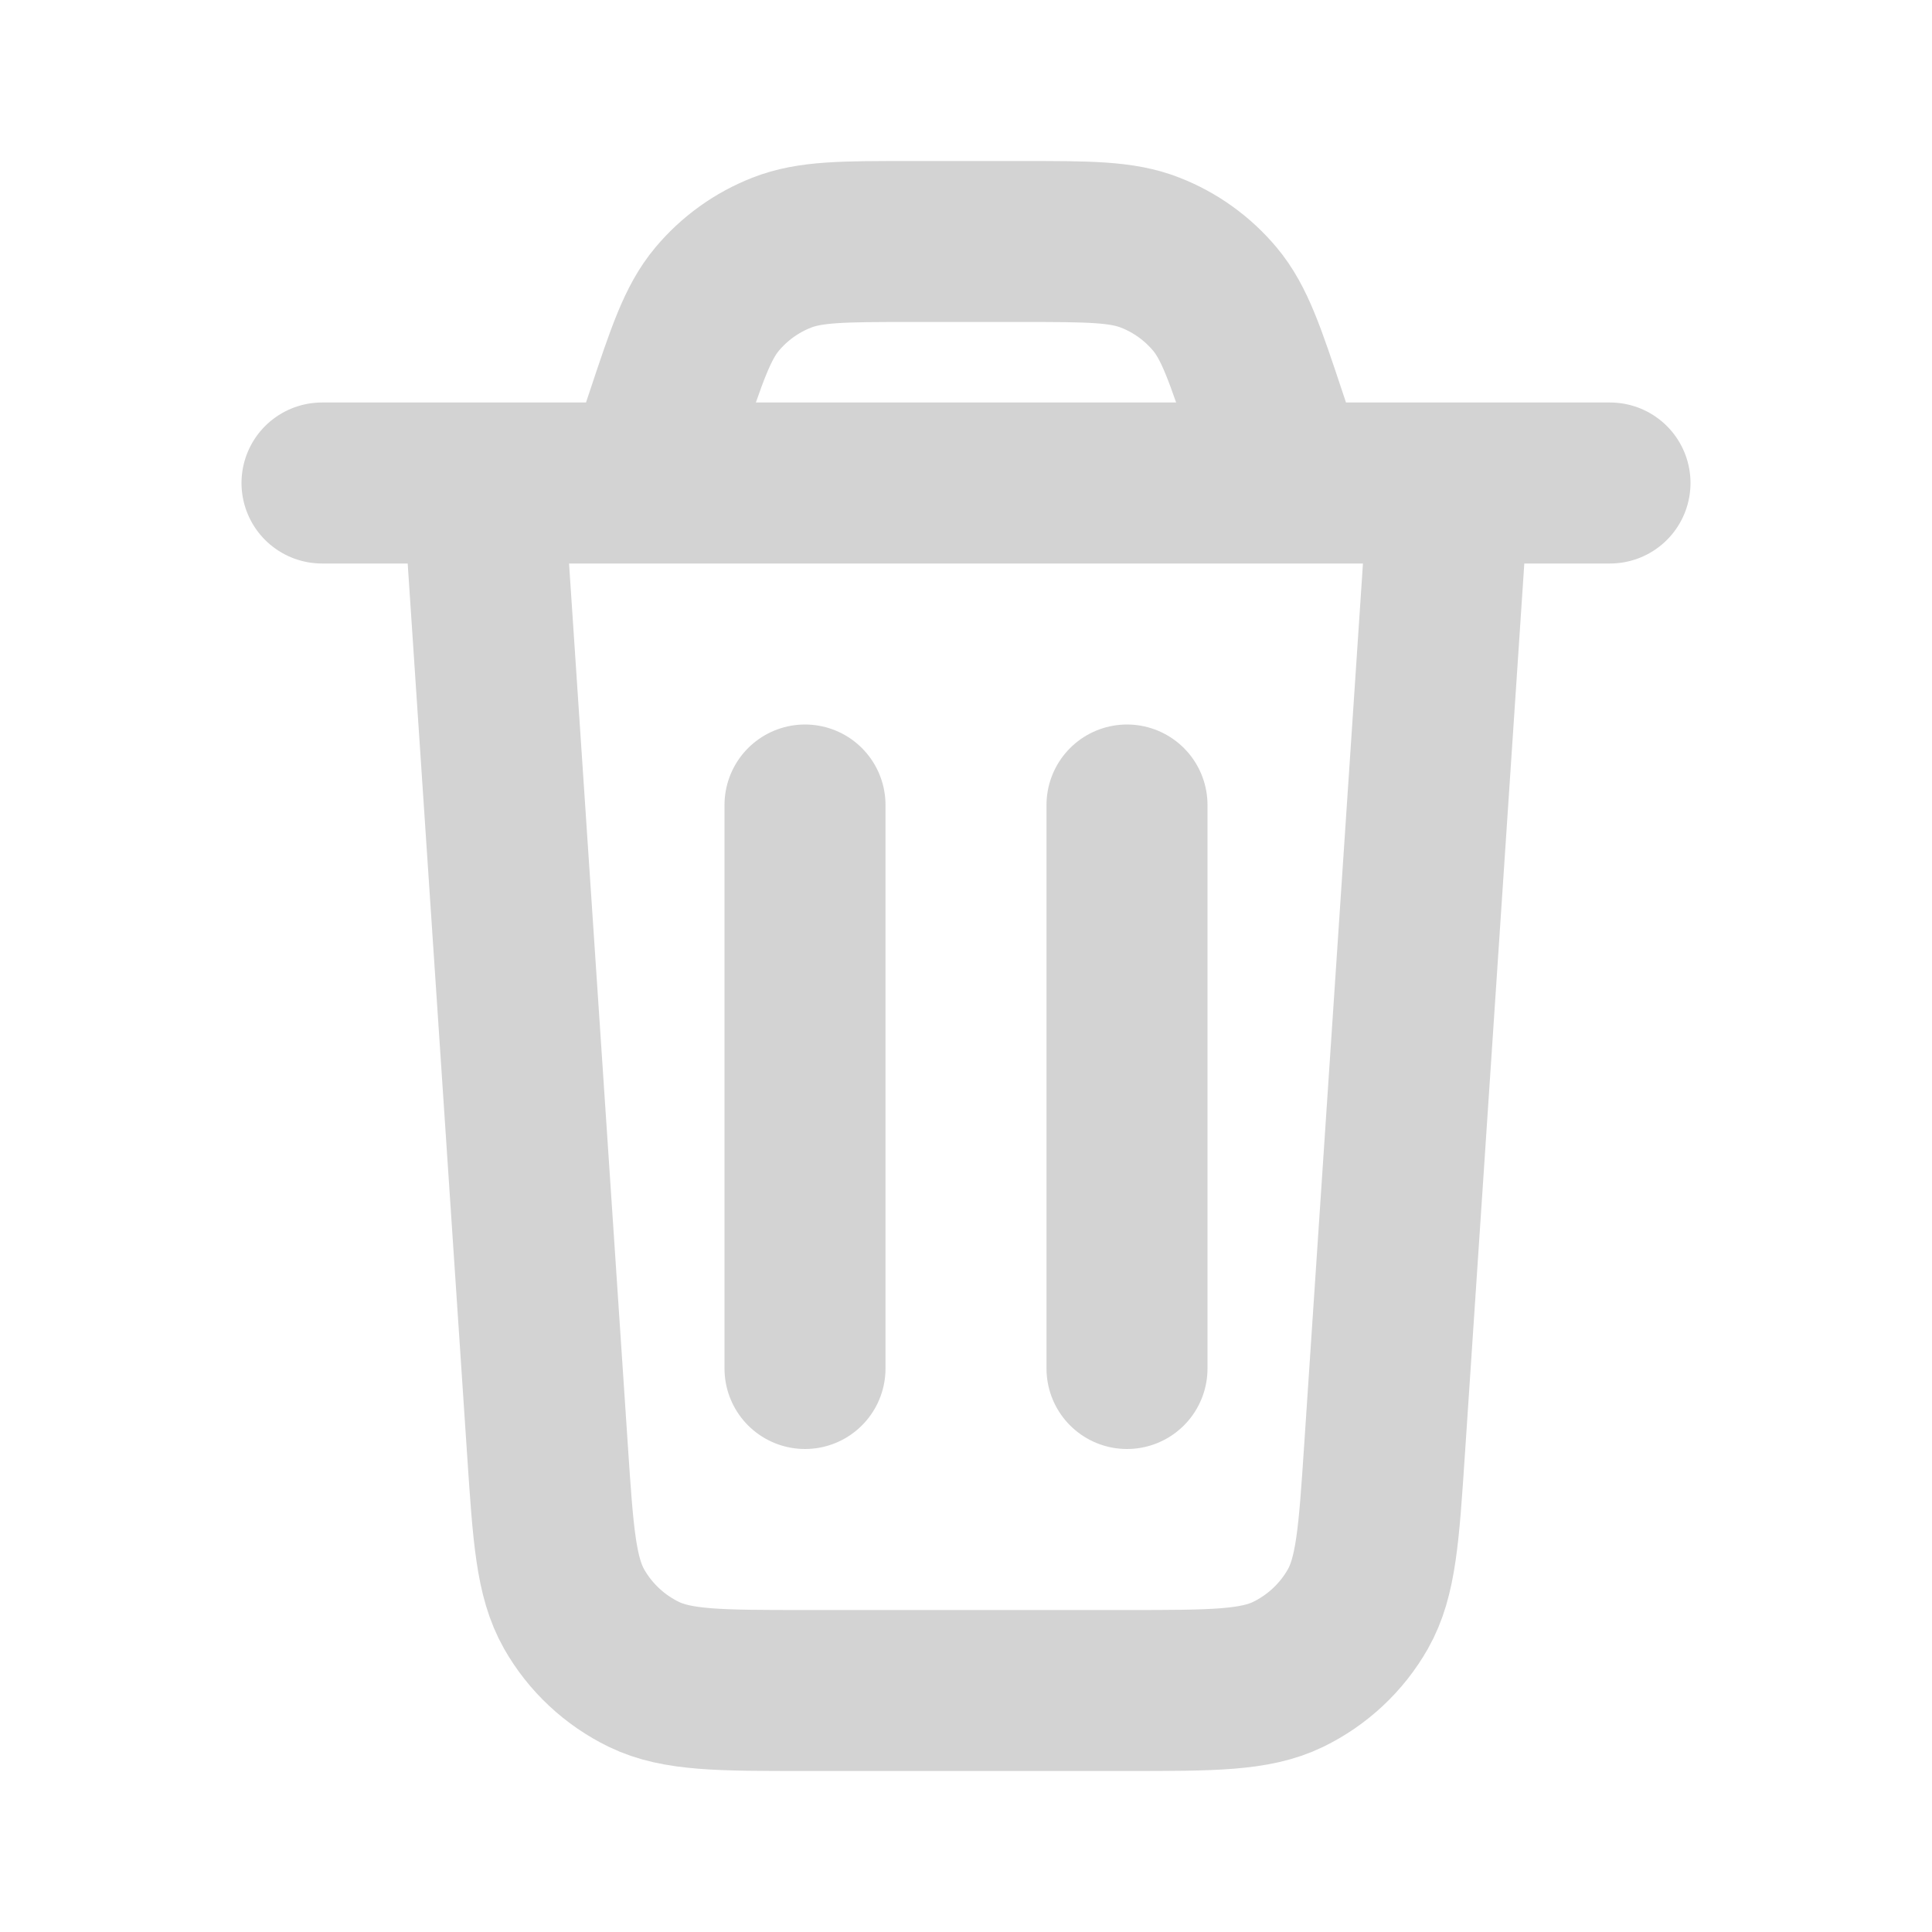
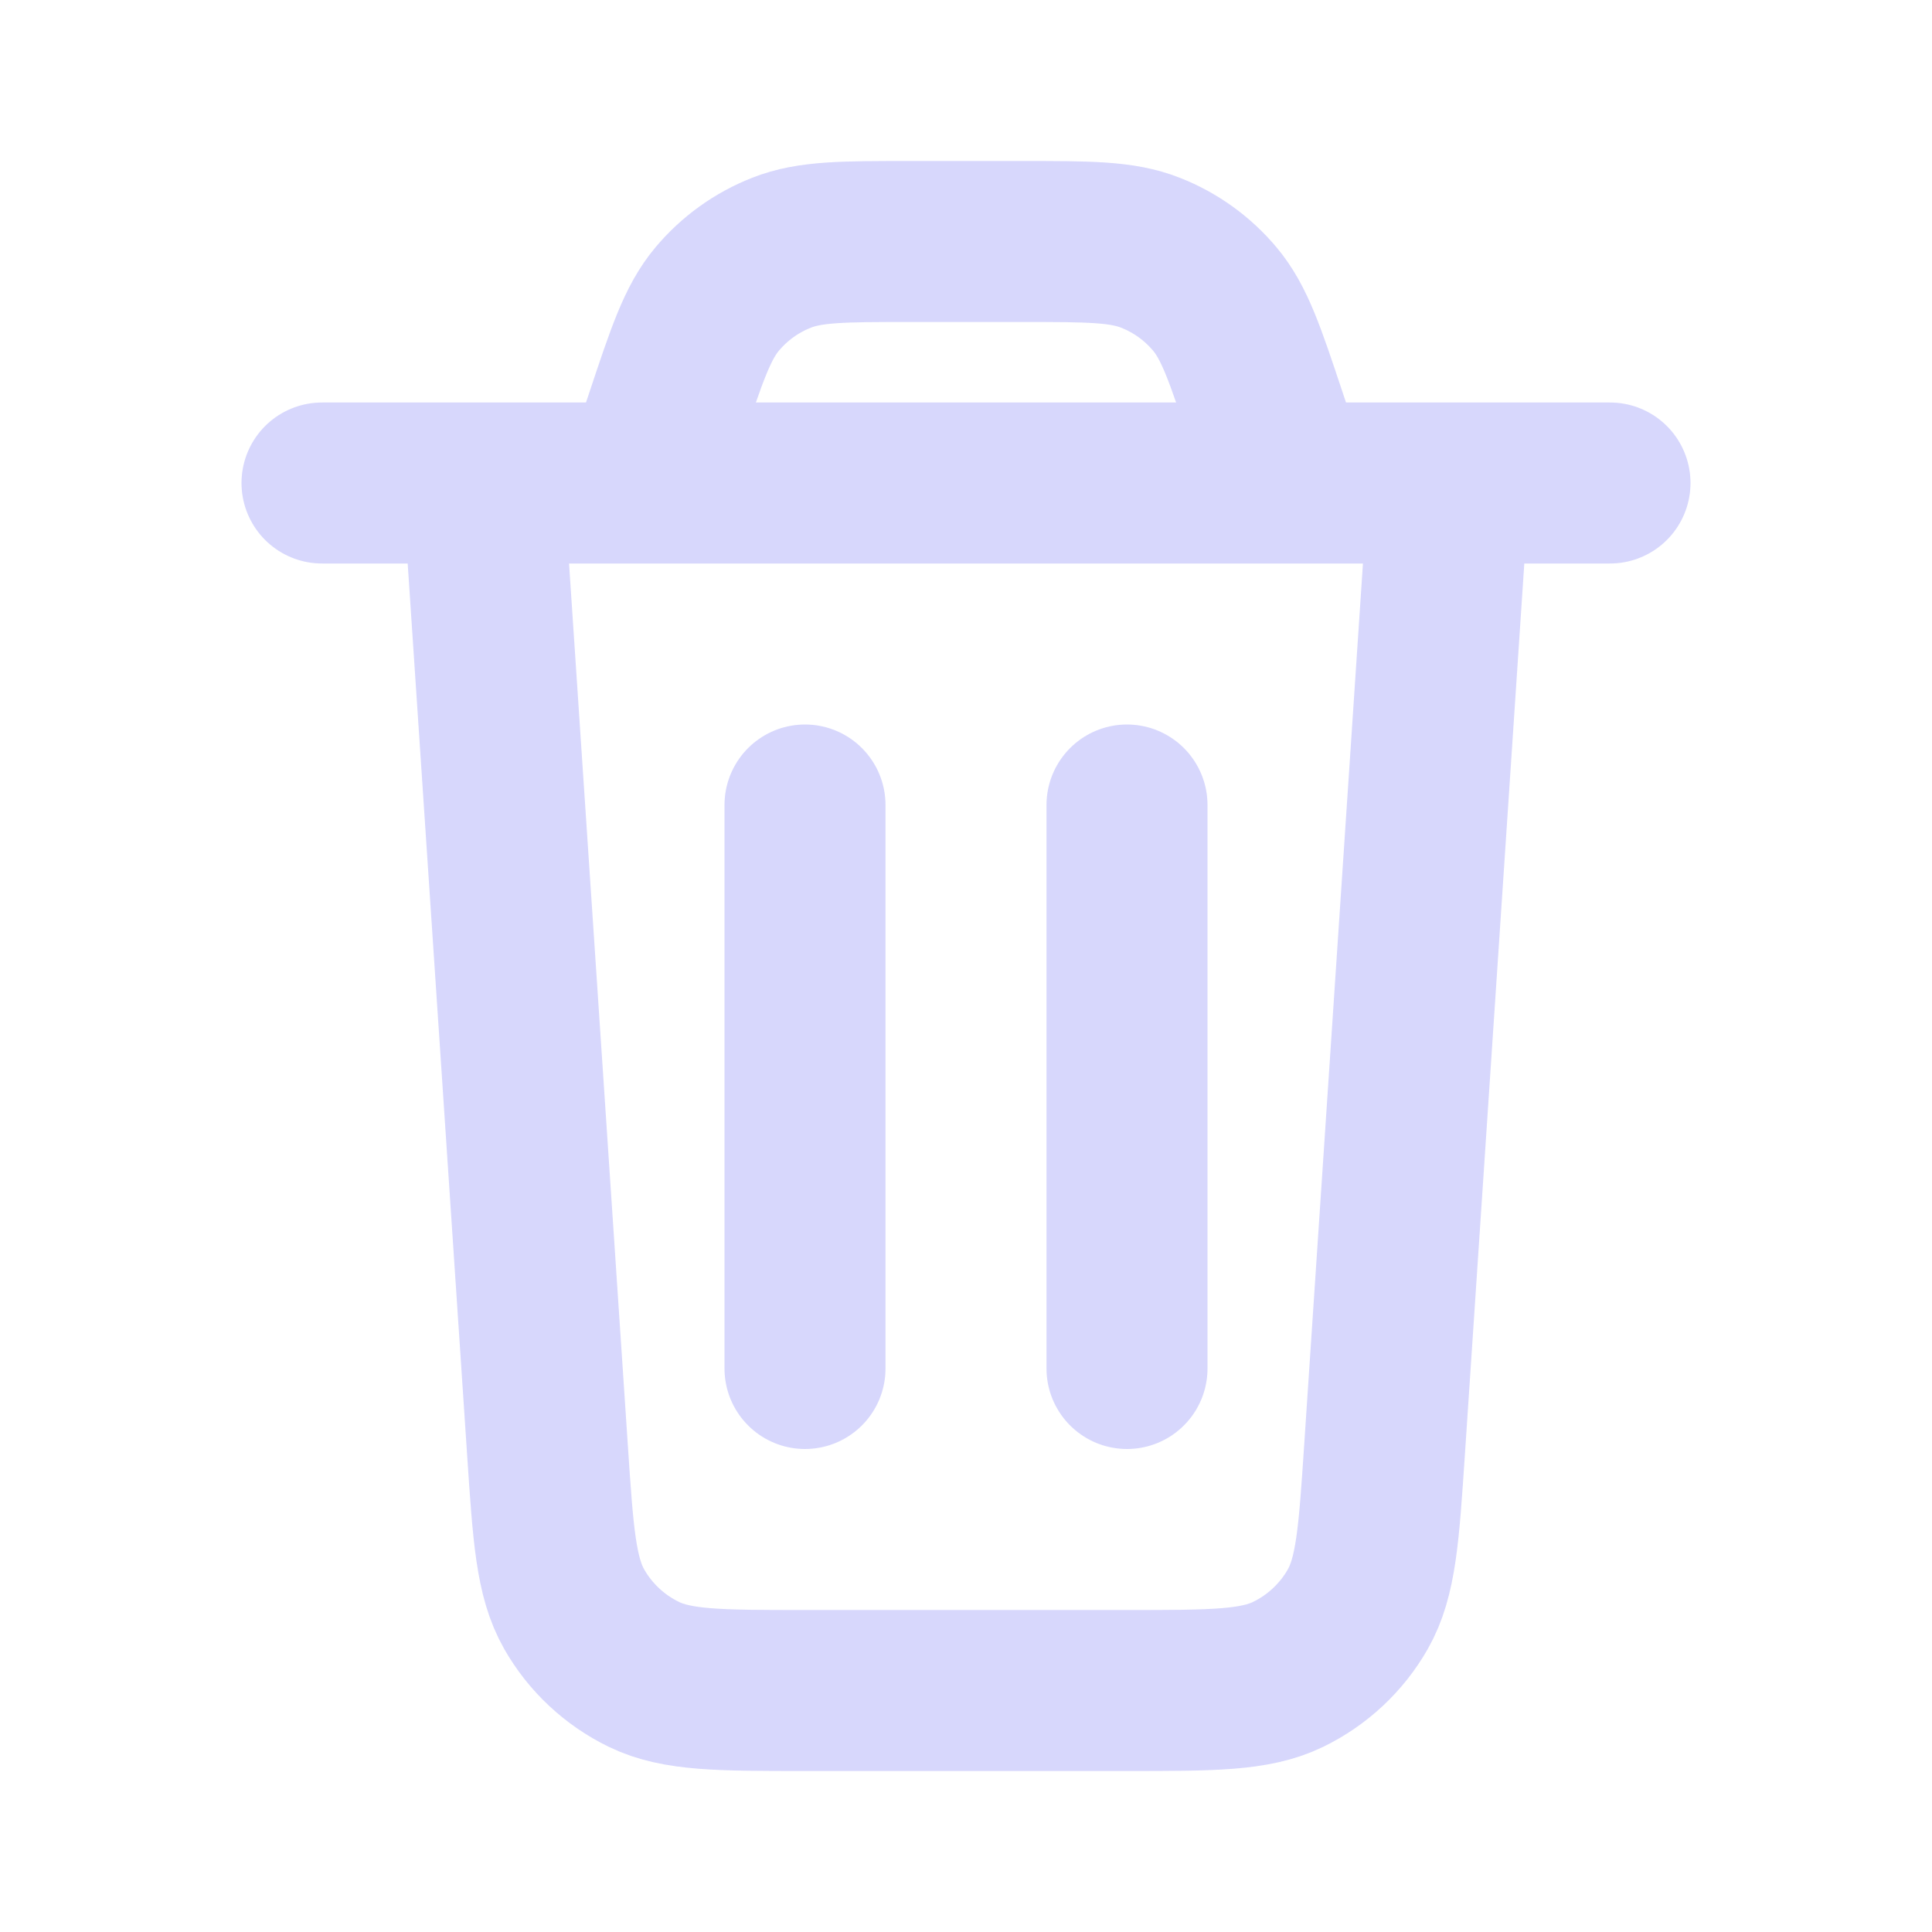
<svg xmlns="http://www.w3.org/2000/svg" width="800px" height="800px" viewBox="0 0 24 24" fill="none">
-   <path d="M18 6L17.199 18.013C17.129 19.065 17.094 19.591 16.867 19.99C16.667 20.341 16.365 20.623 16.001 20.8C15.588 21 15.061 21 14.006 21H9.994C8.939 21 8.412 21 7.999 20.8C7.635 20.623 7.333 20.341 7.133 19.99C6.906 19.591 6.871 19.065 6.801 18.013L6 6M4 6H20M16 6L15.729 5.188C15.467 4.401 15.336 4.008 15.093 3.717C14.878 3.46 14.602 3.261 14.29 3.139C13.938 3 13.523 3 12.694 3H11.306C10.477 3 10.062 3 9.71 3.139C9.398 3.261 9.122 3.46 8.907 3.717C8.664 4.008 8.533 4.401 8.271 5.188L8 6M14 10V17M10 10V17" stroke="#D3D3D3" stroke-width="2" stroke-linecap="round" stroke-linejoin="round" />
+   <path d="M18 6L17.199 18.013C17.129 19.065 17.094 19.591 16.867 19.99C16.667 20.341 16.365 20.623 16.001 20.8C15.588 21 15.061 21 14.006 21H9.994C8.939 21 8.412 21 7.999 20.8C7.635 20.623 7.333 20.341 7.133 19.99C6.906 19.591 6.871 19.065 6.801 18.013L6 6M4 6H20M16 6L15.729 5.188C15.467 4.401 15.336 4.008 15.093 3.717C14.878 3.46 14.602 3.261 14.29 3.139C13.938 3 13.523 3 12.694 3H11.306C10.477 3 10.062 3 9.71 3.139C9.398 3.261 9.122 3.46 8.907 3.717C8.664 4.008 8.533 4.401 8.271 5.188L8 6M14 10V17M10 10V17" stroke="rgb(215, 215, 252)" stroke-width="2" stroke-linecap="round" stroke-linejoin="round" />
</svg>
